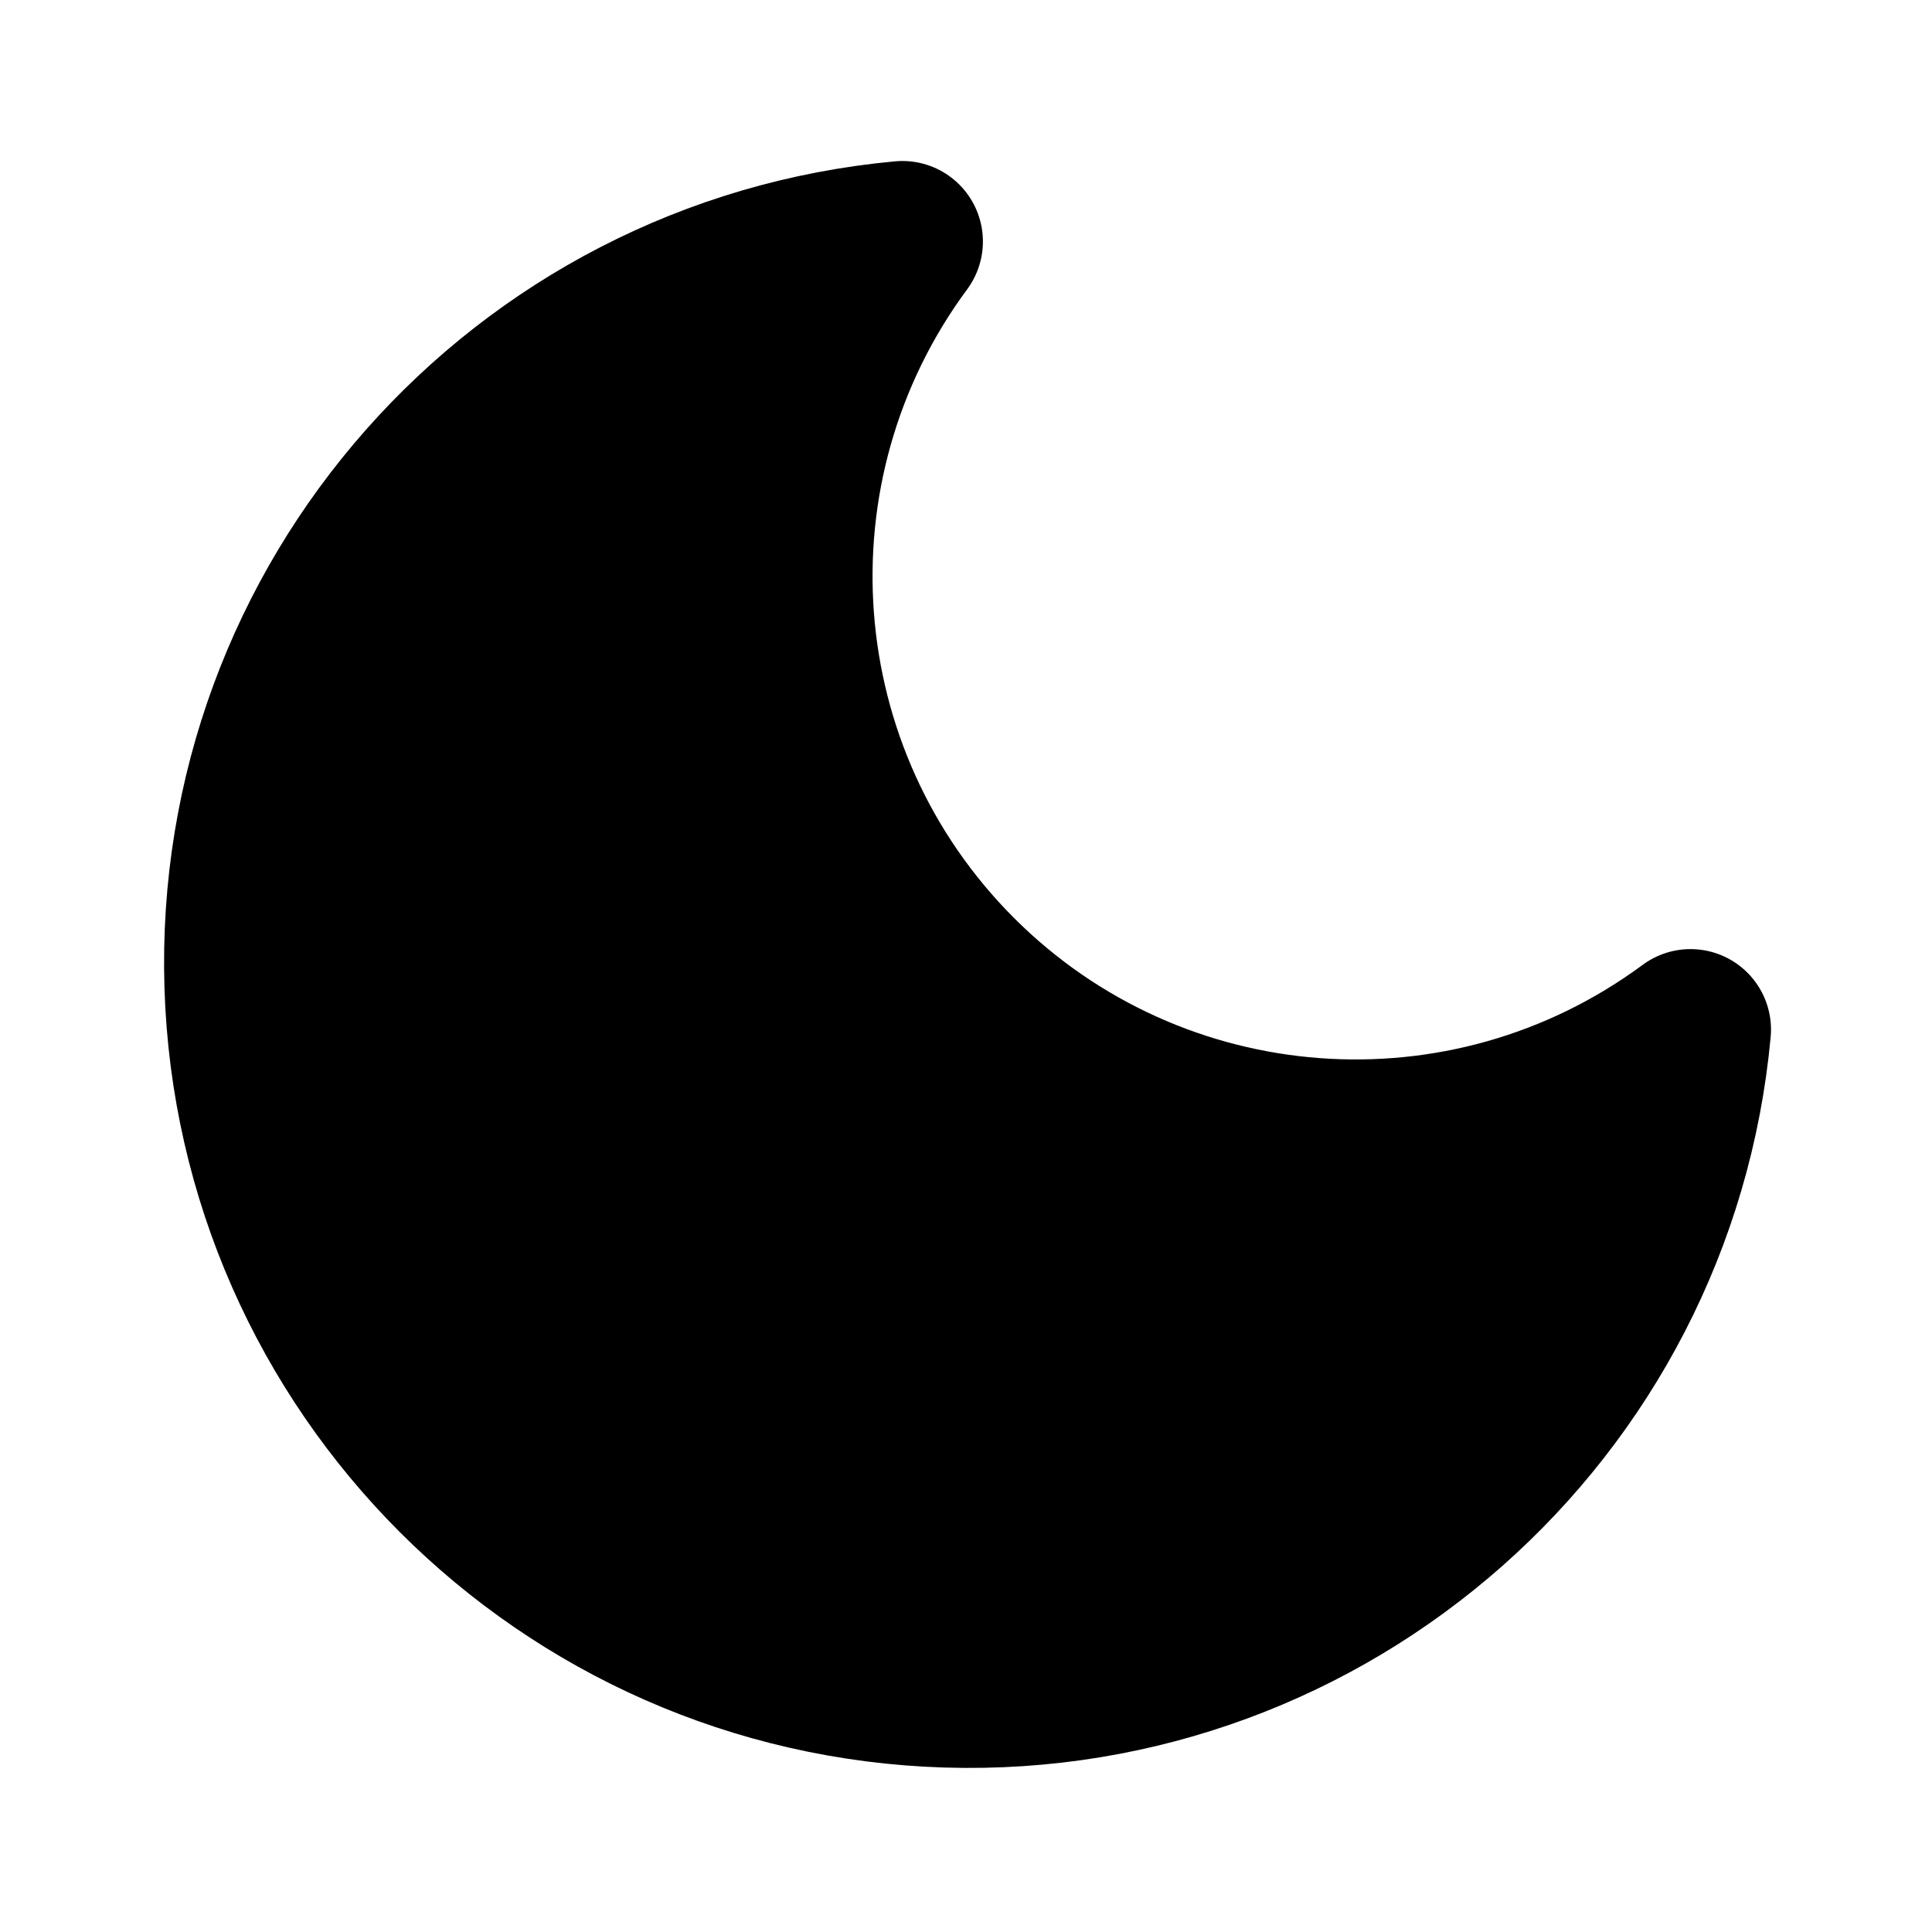
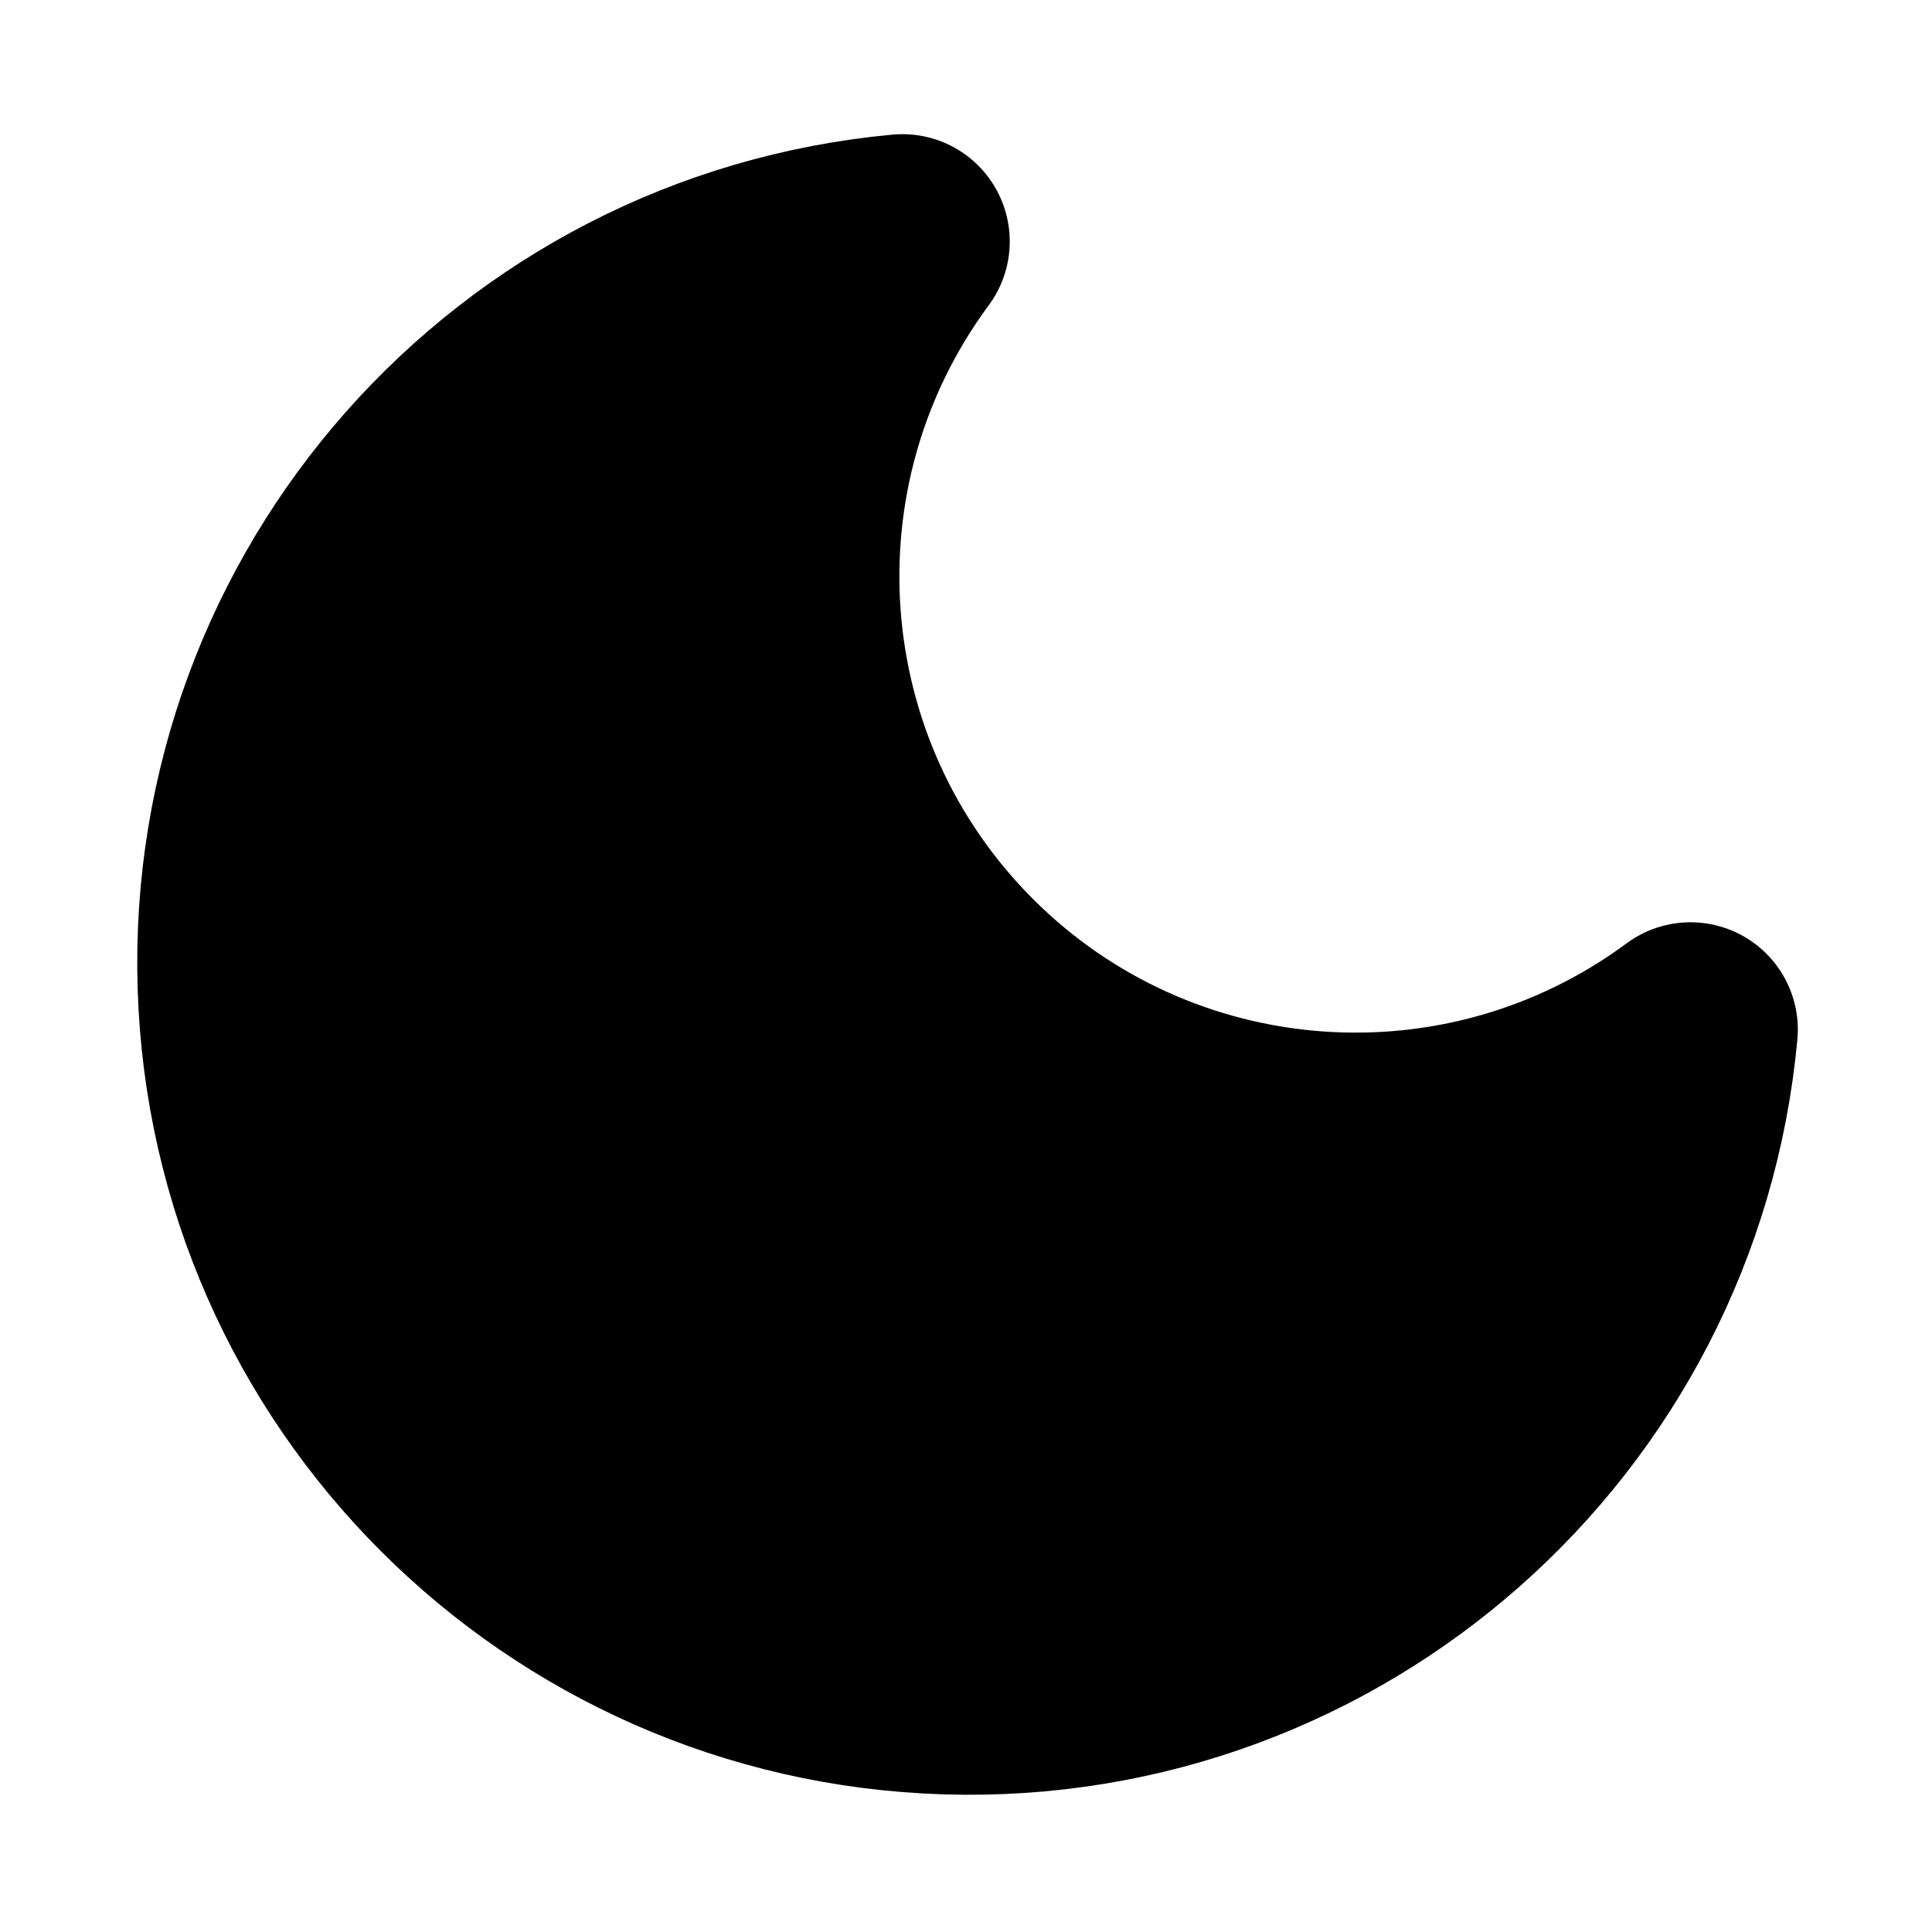
<svg xmlns="http://www.w3.org/2000/svg" width="1.5em" height="1.5em">
  <g id="tuiIconMoonLarge">
    <svg x="50%" y="50%" width="1.5em" height="1.5em" overflow="visible" viewBox="0 0 24 24">
      <svg x="-12" y="-12">
        <svg width="24" height="24" viewBox="0 0 24 24" stroke="currentColor" stroke-width="2" stroke-linecap="round" stroke-linejoin="round">
-           <path d="M21 12.79A9 9 0 1 1 11.21 3 7 7 0 0 0 21 12.79z" />
+           <path vector-effect="non-scaling-stroke" d="M21 12.79A9 9 0 1 1 11.21 3 7 7 0 0 0 21 12.79z" />
        </svg>
      </svg>
    </svg>
  </g>
</svg>
